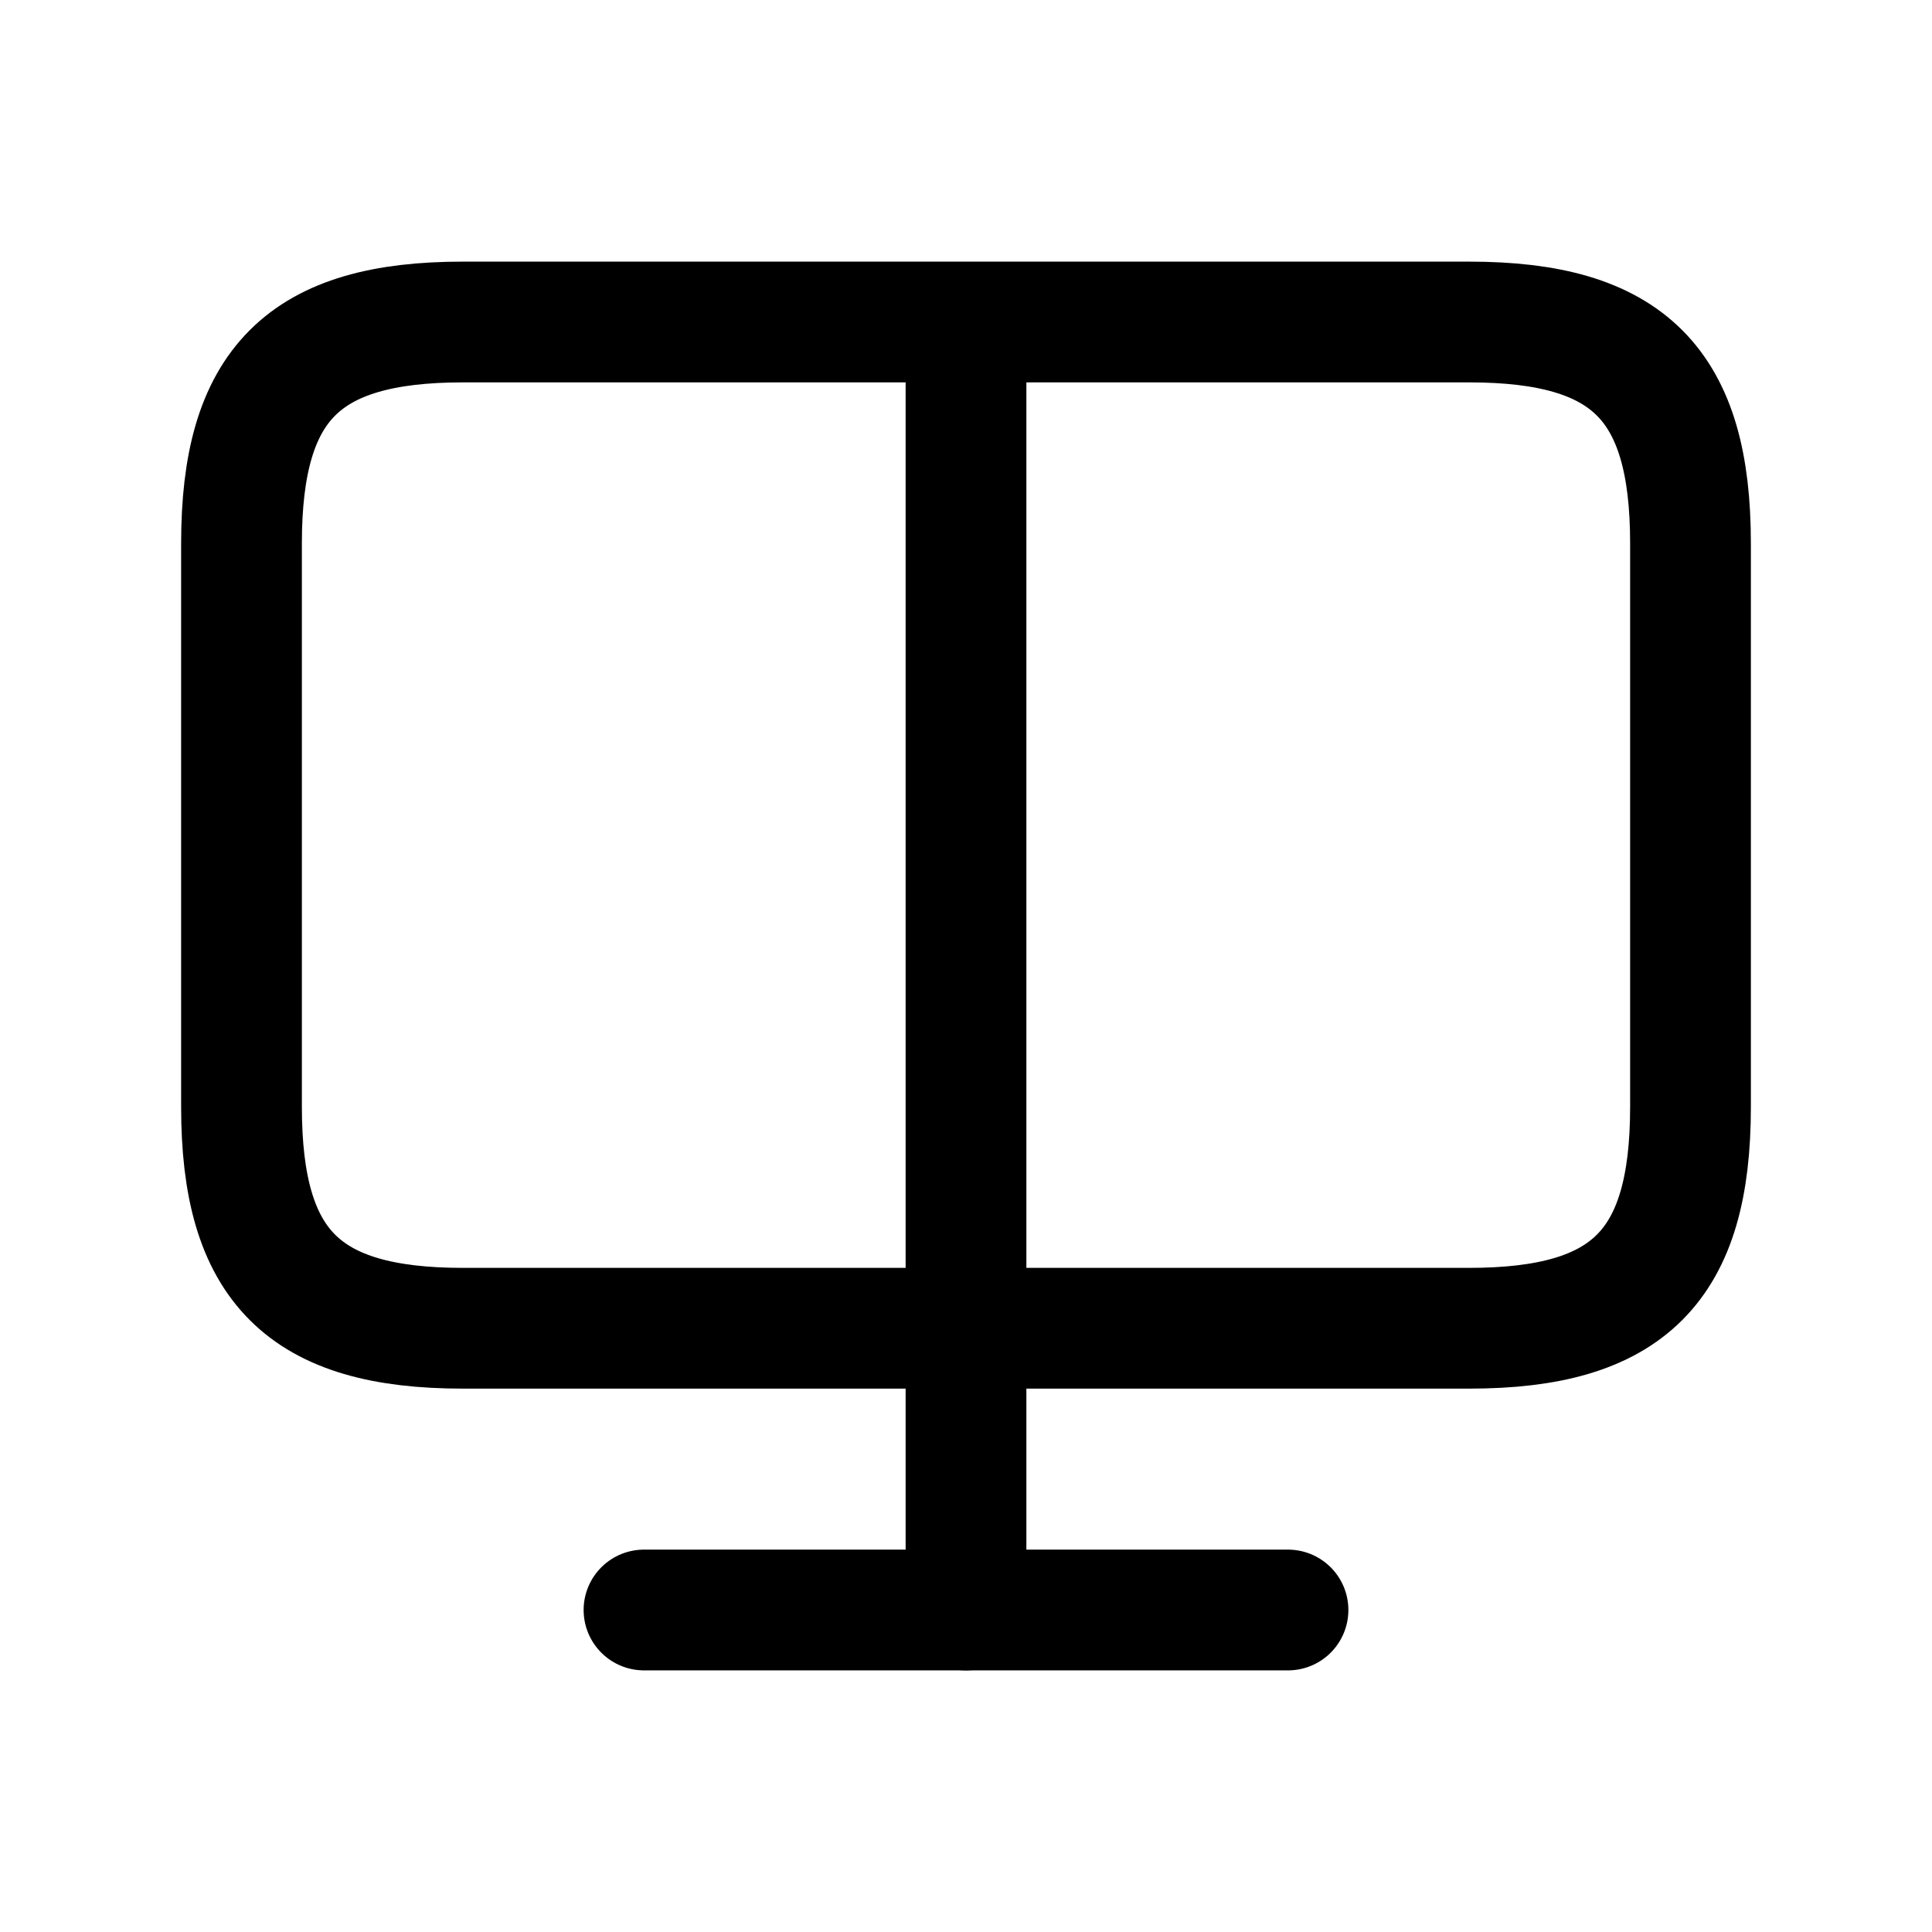
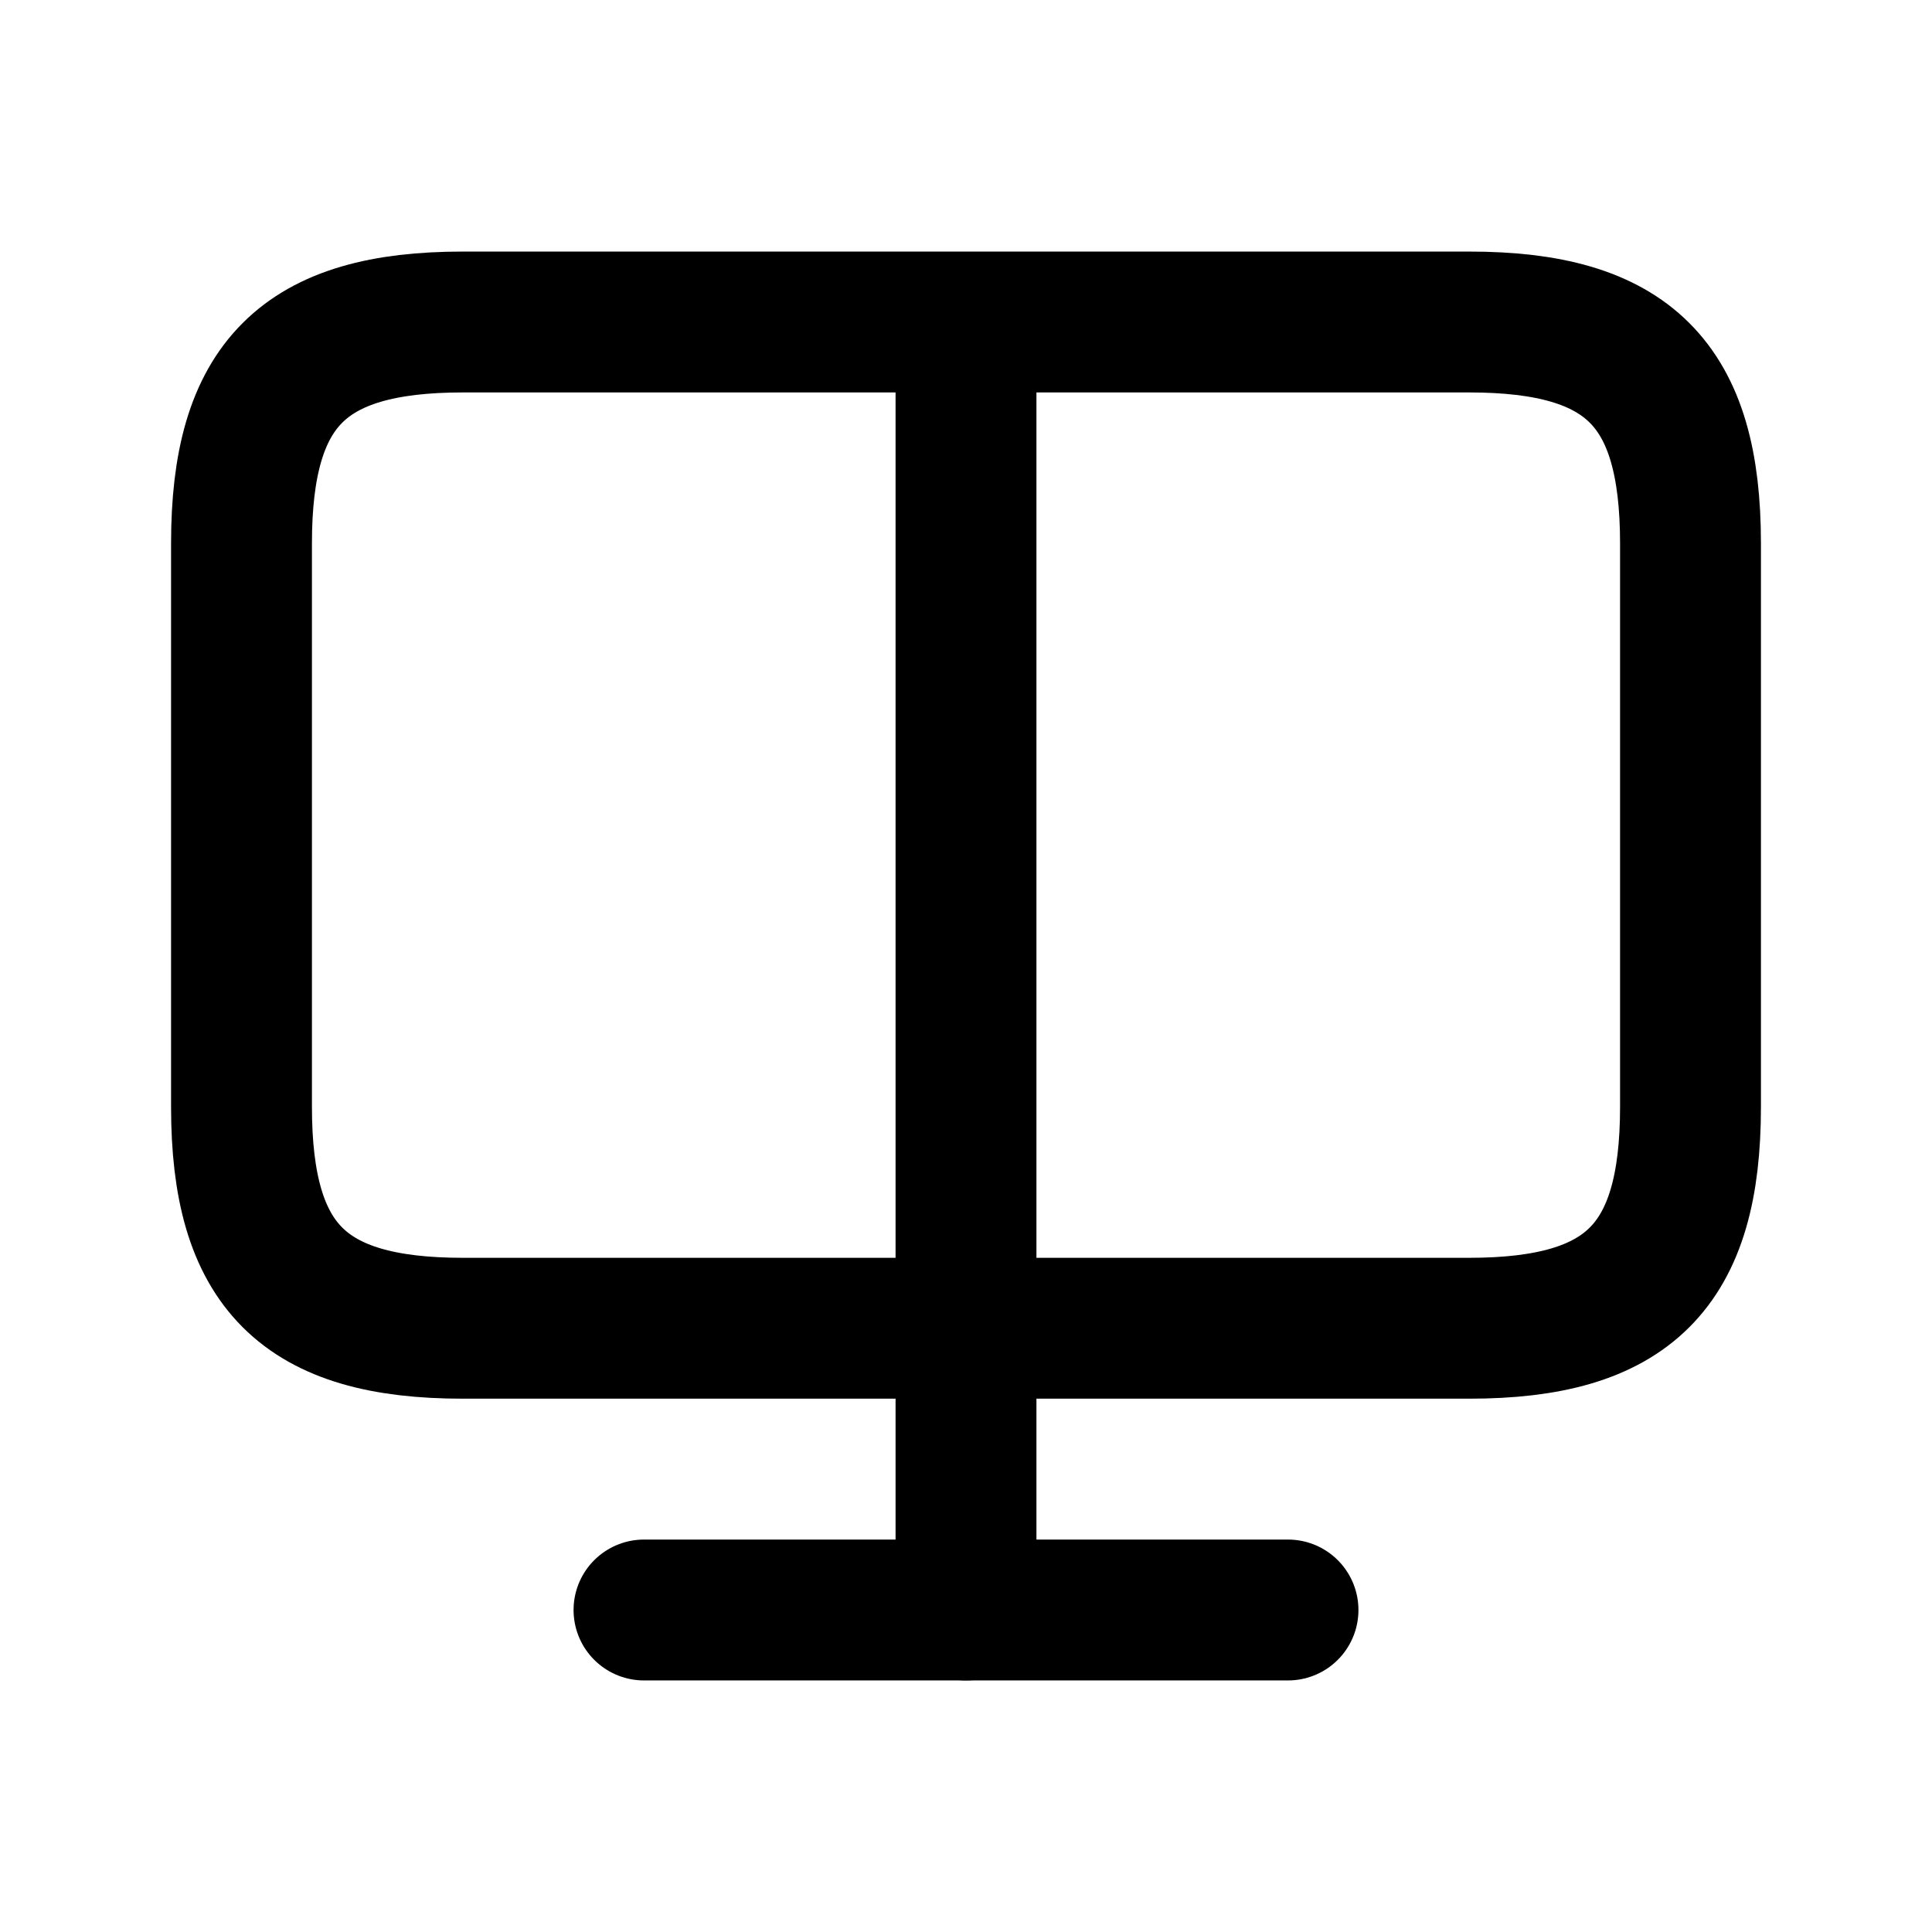
- <svg xmlns="http://www.w3.org/2000/svg" viewBox="0 0 24 24" fill="none" stroke="currentColor" stroke-width="1.5" stroke-linecap="round" stroke-linejoin="round">
+ <svg xmlns="http://www.w3.org/2000/svg" viewBox="0 0 24 24" fill="none" stroke="currentColor" stroke-width="1.75" stroke-linecap="round" stroke-linejoin="round">
  <path d="M5.75 4 H18.25 C20.23 4 21 4.77 21 6.75 V13.75 C21 15.73 20.23 16.5 18.25 16.5 H5.75 C3.77 16.5 3 15.73 3 13.75 V6.75 C3 4.77 3.77 4 5.75 4 Z" />
  <path d="M12 16.5 V20" />
  <path d="M8 20 H16" />
  <path d="M12 4.75 V15.75" />
</svg>
